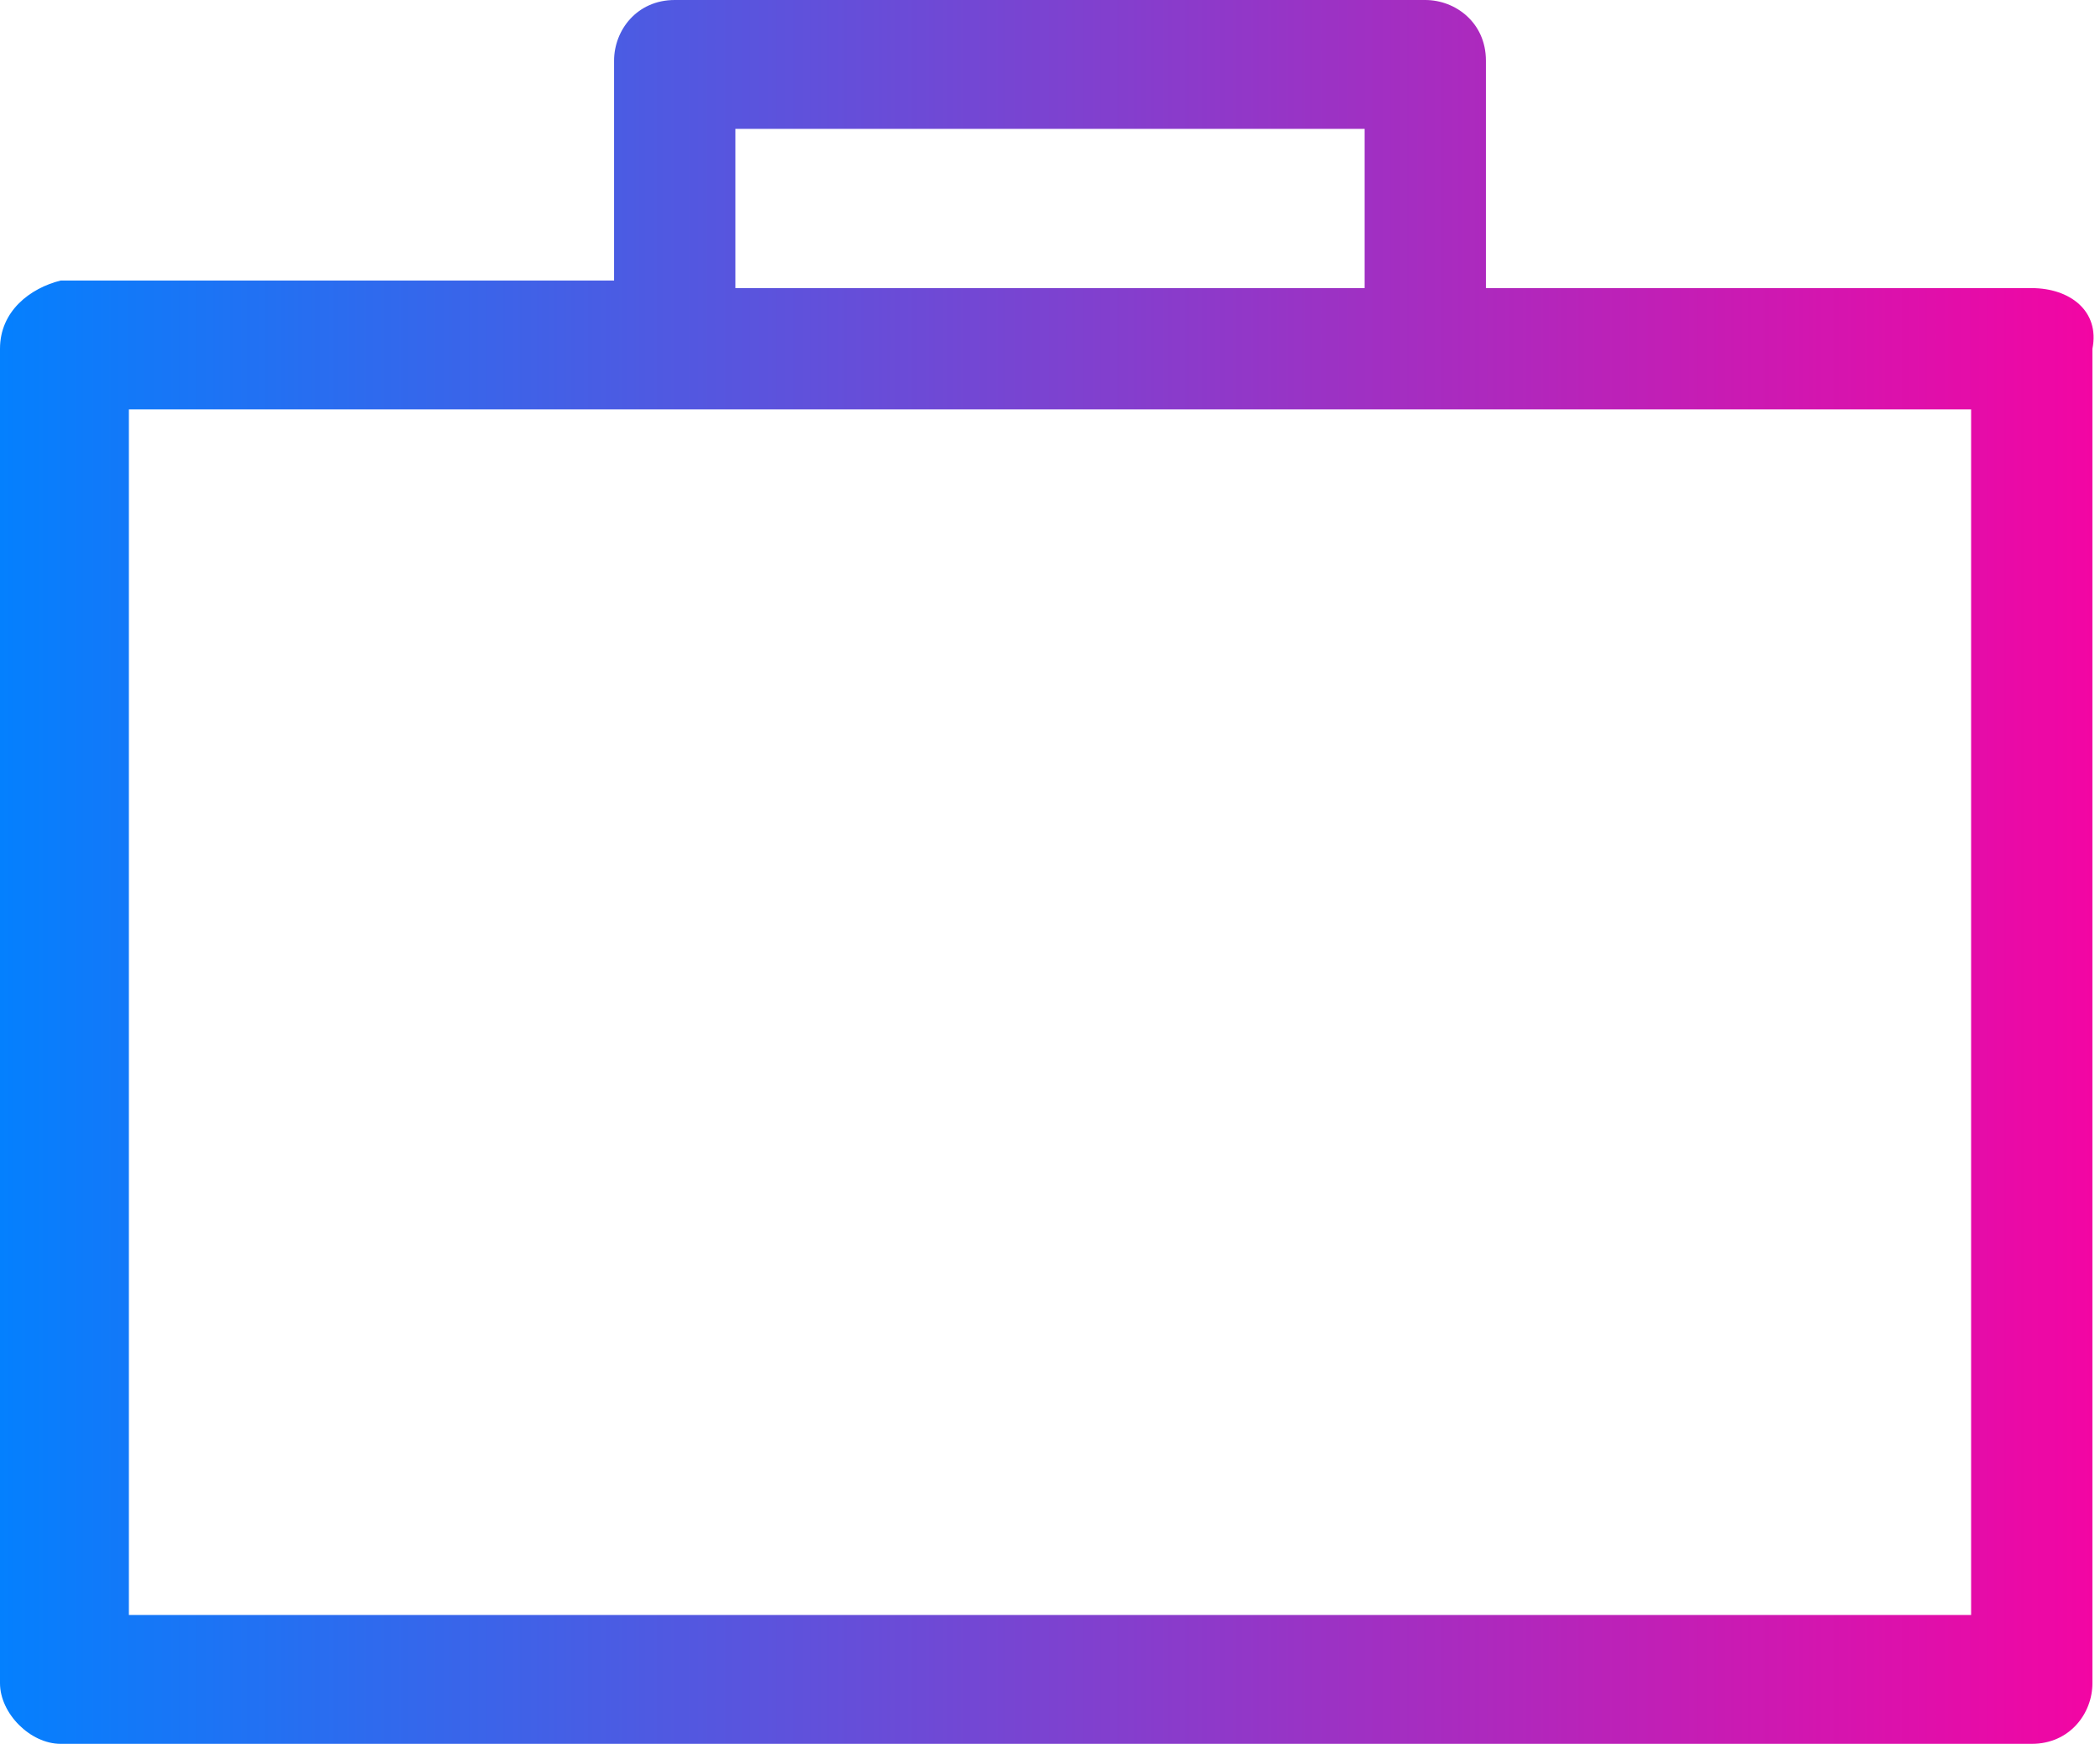
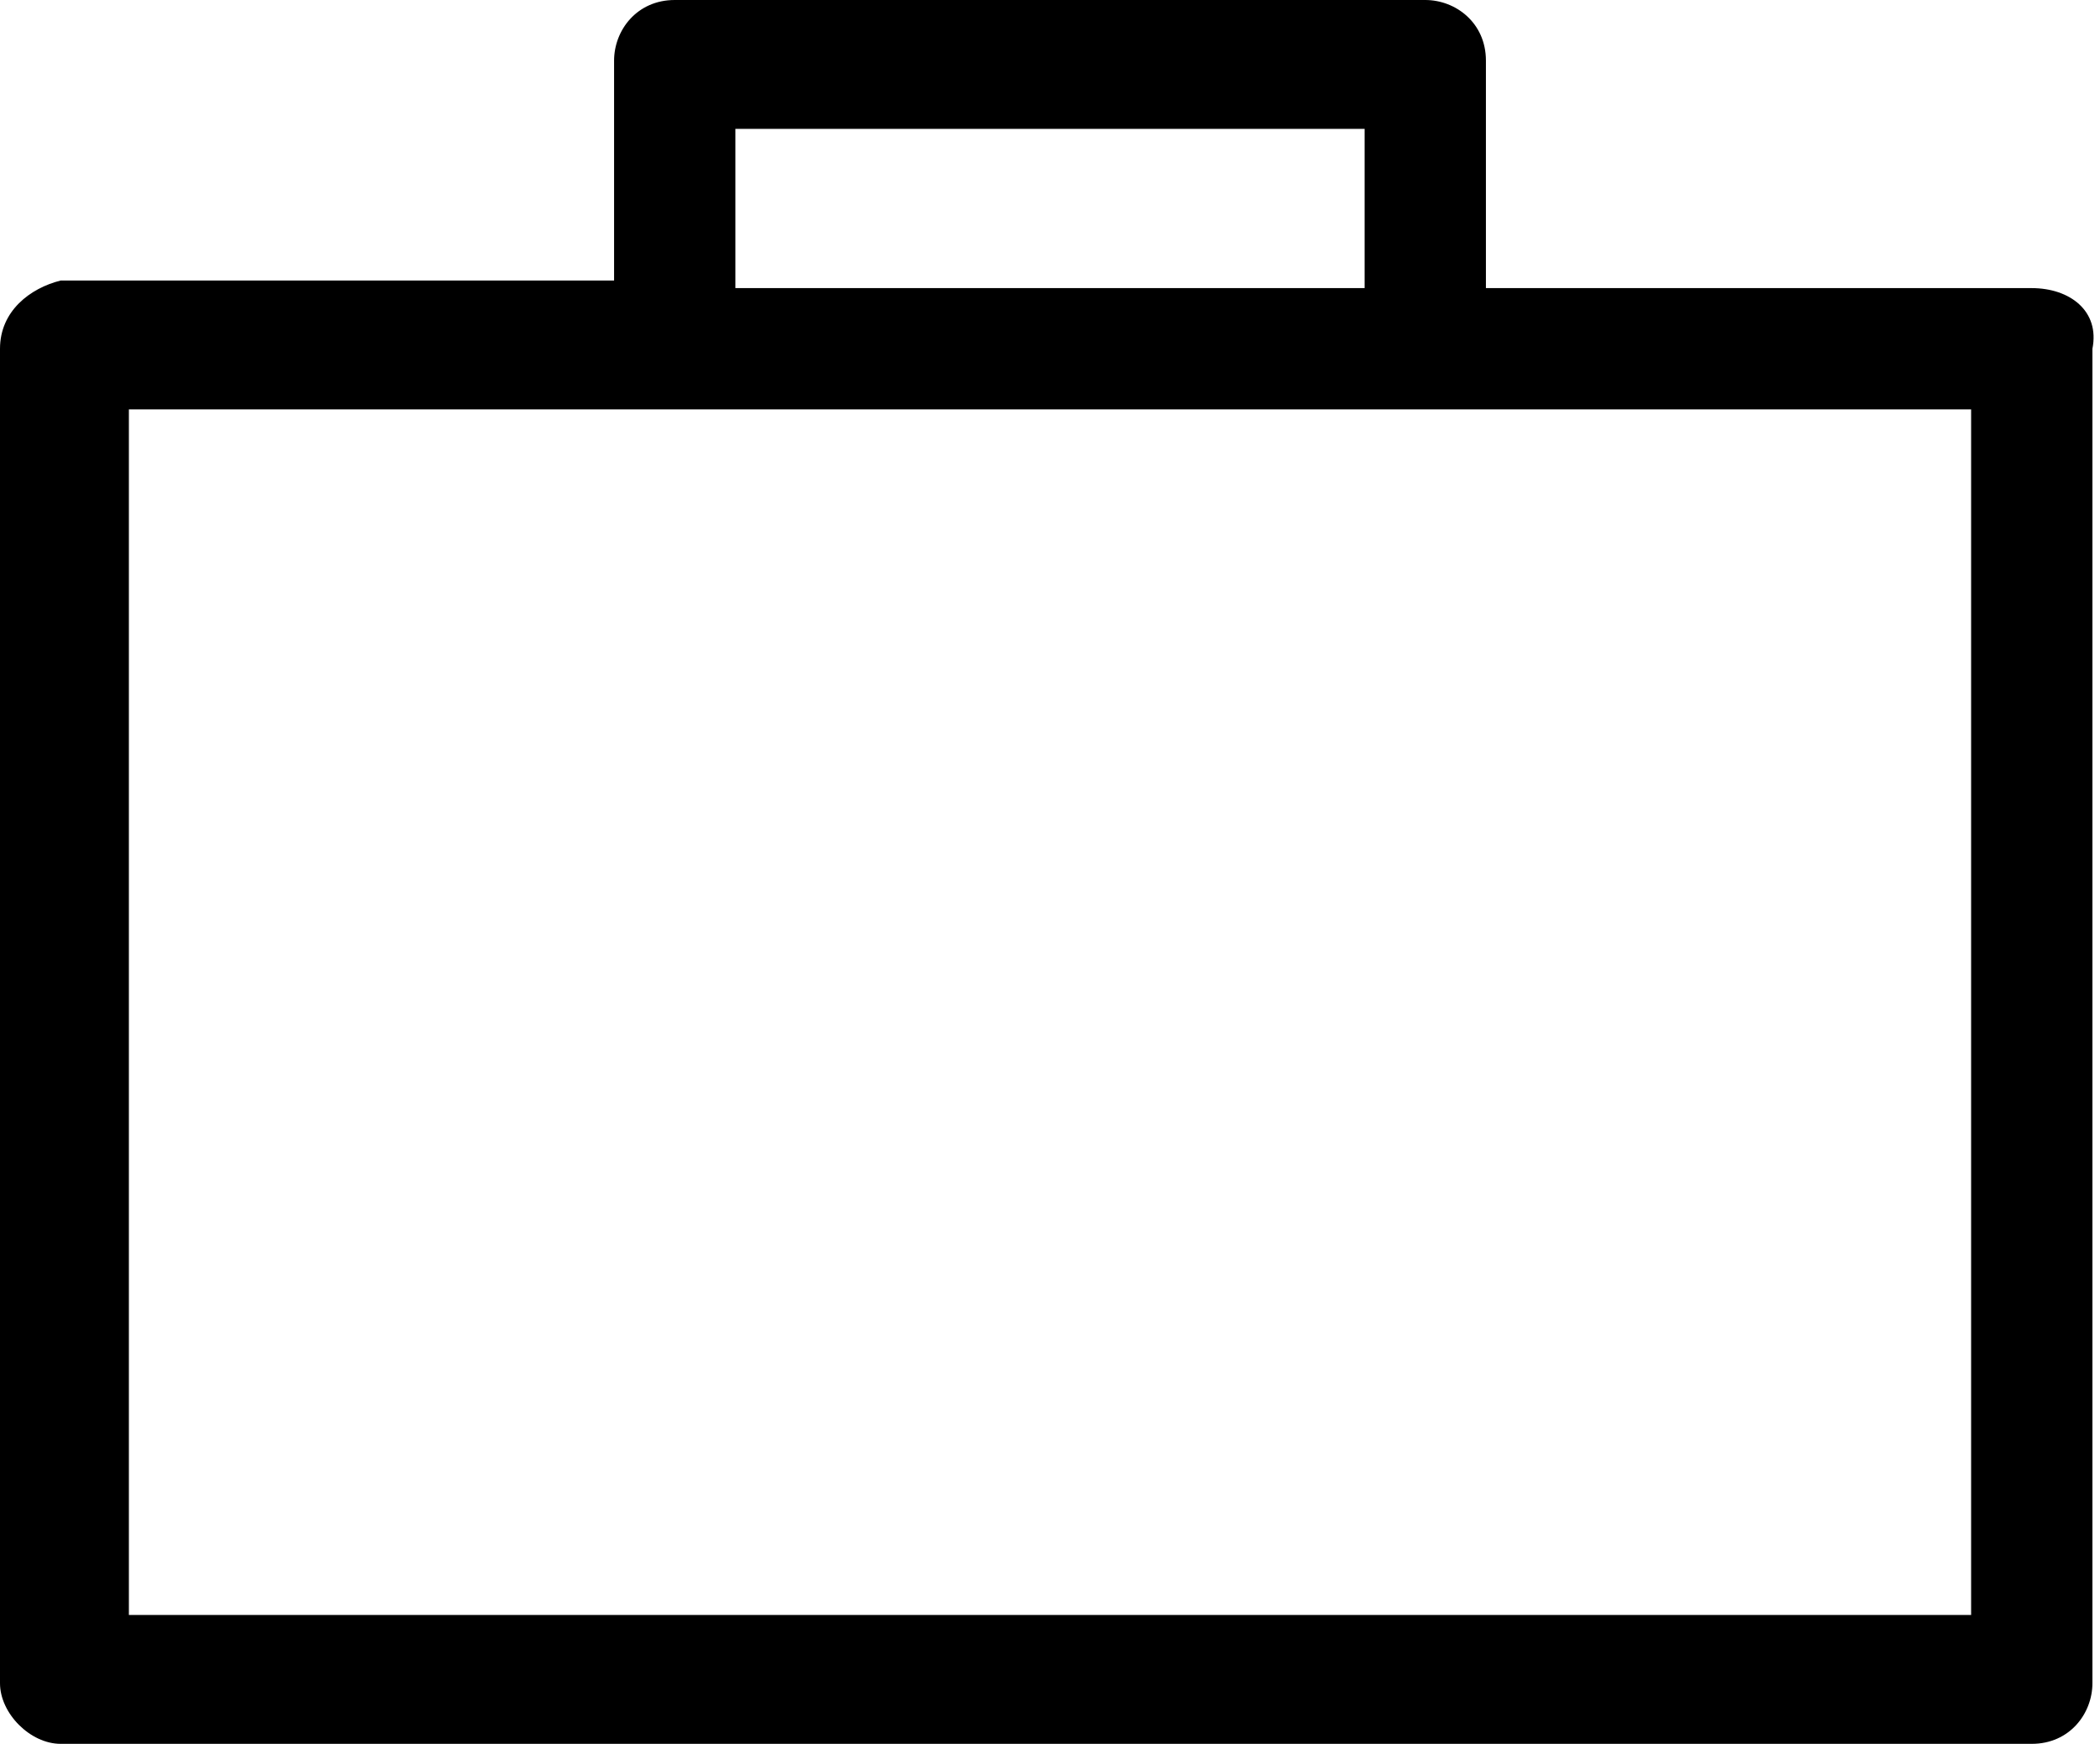
- <svg xmlns="http://www.w3.org/2000/svg" version="1.1" id="Icons" x="0px" y="0px" width="27.7px" height="23px" viewBox="0 0 27.7 23" style="enable-background:new 0 0 27.7 23;" xml:space="preserve">
-   <linearGradient id="dashboard-svg-gradient" gradientUnits="userSpaceOnUse" x1="0" y1="11.5" x2="27.668" y2="11.5">
-     <stop offset="0" style="stop-color:#0480FE" />
-     <stop offset="1" style="stop-color:#F305A3" />
+ <svg xmlns="http://www.w3.org/2000/svg" version="1.1" id="icon-sales" x="0px" y="0px" width="27.7px" height="23px" viewBox="0 0 27.7 23" style="enable-background:new 0 0 27.7 23;" xml:space="preserve">
+   <linearGradient id="dashboard-svg-gradient-icon-sales" gradientUnits="userSpaceOnUse" x1="0" y1="0" x2="30" y2="30">
+     <stop offset="0" class="svg-gradient-start" />
+     <stop offset="1" class="svg-gradient-end" />
  </linearGradient>
-   <path style="fill:url(#dashboard-svg-gradient);" d="M26.8,3.8h-7.2V0.8c0-0.5-0.4-0.8-0.8-0.8H8.9C8.4,0,8.1,0.4,8.1,0.8v2.9H0.8  C0.4,3.8,0,4.1,0,4.6v17.6C0,22.6,0.4,23,0.8,23h26c0.5,0,0.8-0.4,0.8-0.8V4.6C27.7,4.1,27.3,3.8,26.8,3.8z M9.7,1.7H18v2.1H9.7V1.7  z M26,21.3H1.7V5.4H26V21.3z" />
+   <path style="fill:url(#dashboard-svg-gradient-icon-sales);" d="M26.8,3.8h-7.2V0.8c0-0.5-0.4-0.8-0.8-0.8H8.9C8.4,0,8.1,0.4,8.1,0.8v2.9H0.8  C0.4,3.8,0,4.1,0,4.6v17.6C0,22.6,0.4,23,0.8,23h26c0.5,0,0.8-0.4,0.8-0.8V4.6C27.7,4.1,27.3,3.8,26.8,3.8z M9.7,1.7H18v2.1H9.7V1.7  z M26,21.3H1.7V5.4H26V21.3z" />
</svg>
